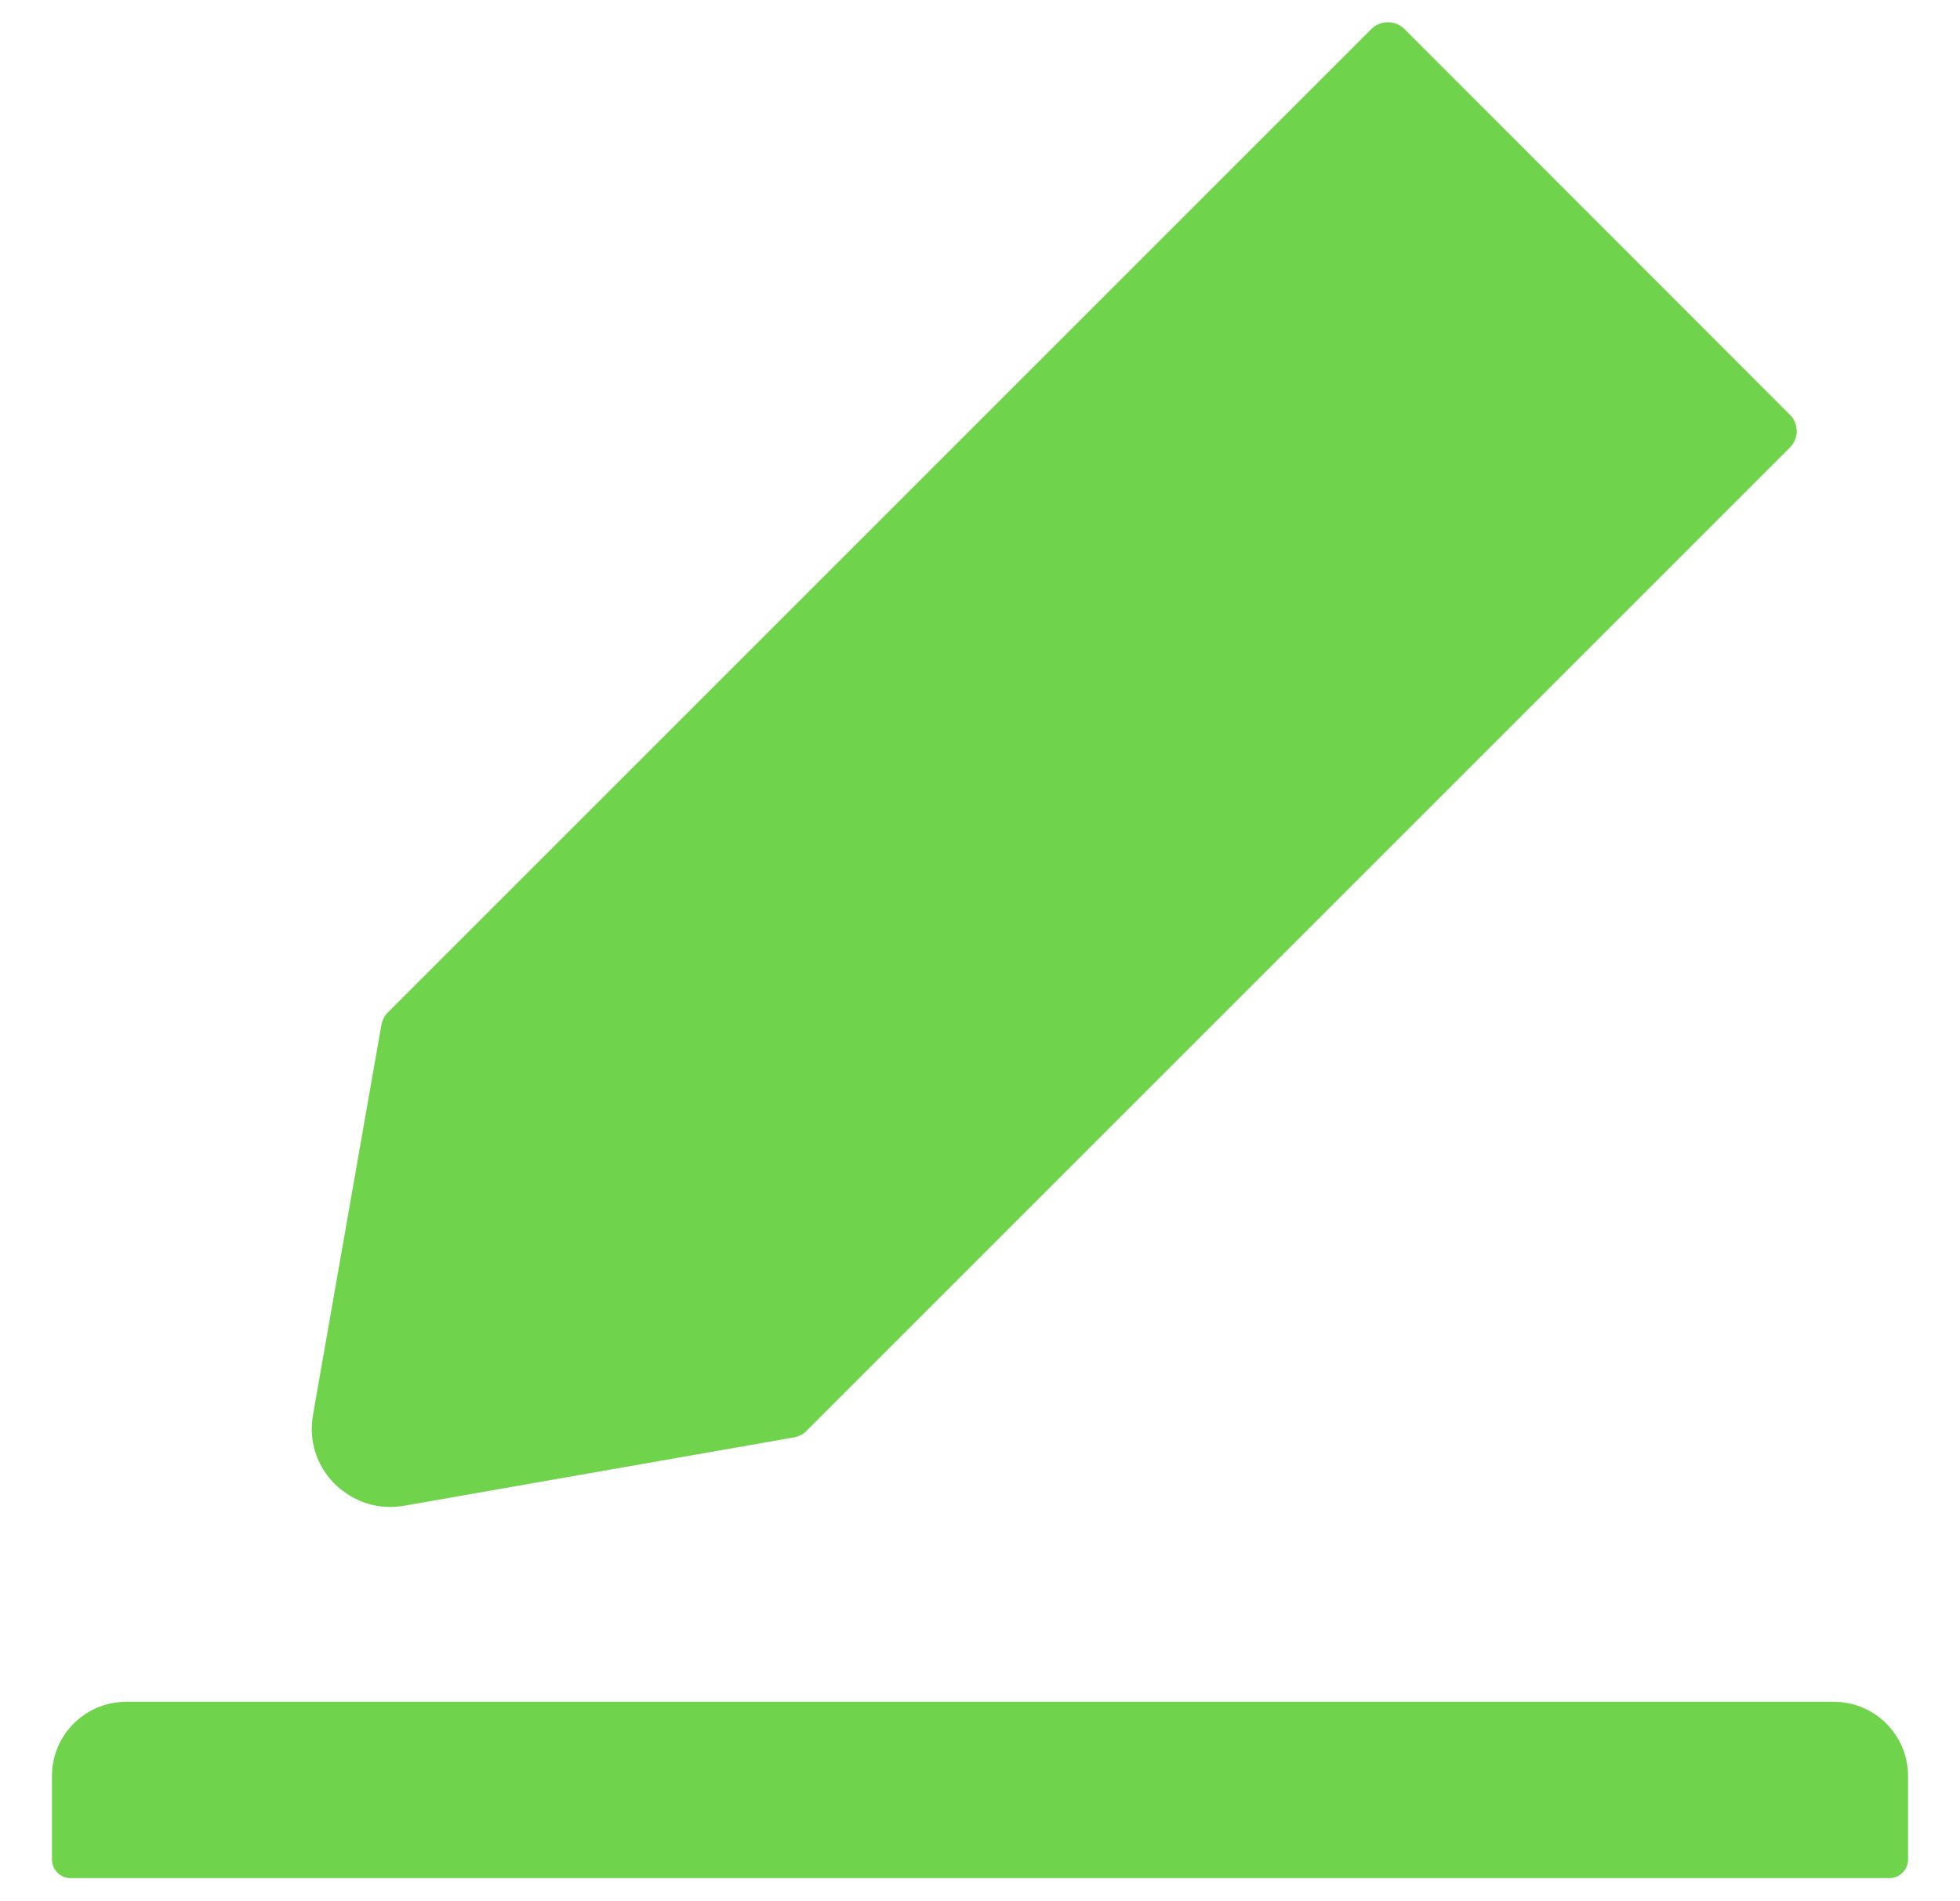
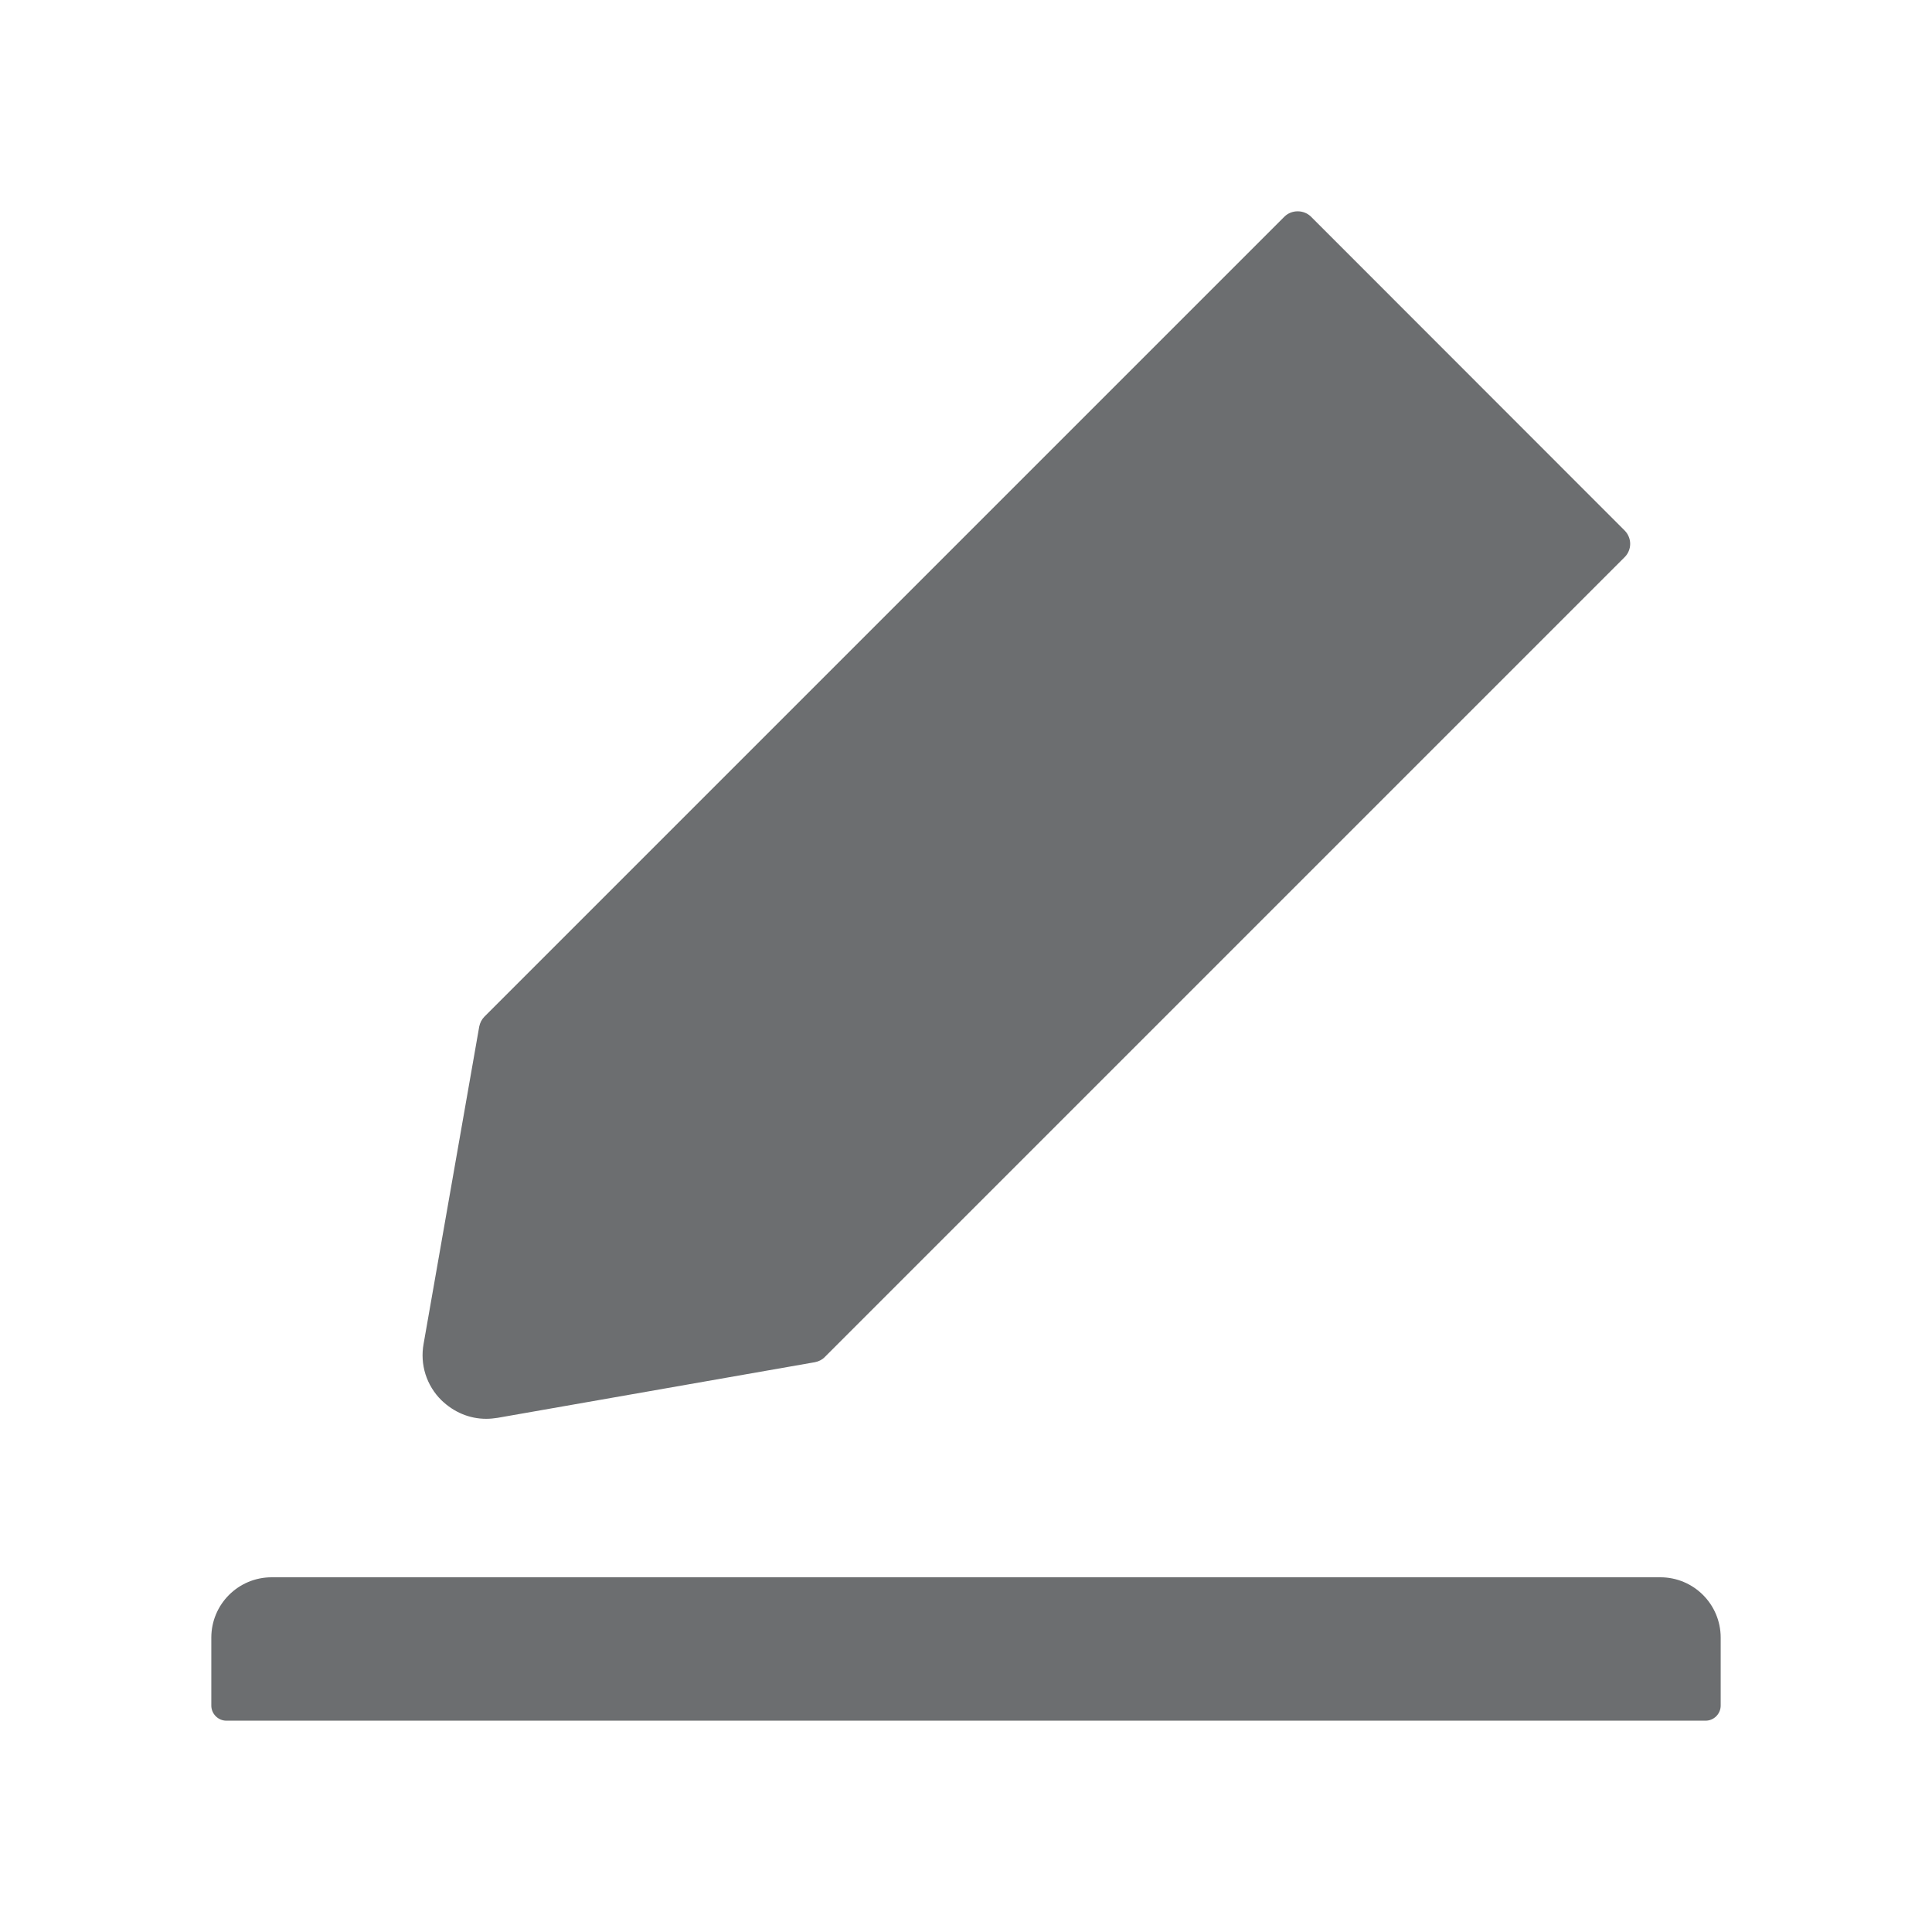
- <svg xmlns="http://www.w3.org/2000/svg" width="33" height="32" viewBox="0 0 33 32" fill="none">
-   <path d="M30.875 28.656H2.125C1.434 28.656 0.875 29.215 0.875 29.906V31.312C0.875 31.484 1.016 31.625 1.188 31.625H31.812C31.984 31.625 32.125 31.484 32.125 31.312V29.906C32.125 29.215 31.566 28.656 30.875 28.656ZM6.566 25.375C6.645 25.375 6.723 25.367 6.801 25.355L13.371 24.203C13.449 24.188 13.523 24.152 13.578 24.094L30.137 7.535C30.173 7.499 30.202 7.456 30.221 7.409C30.241 7.362 30.251 7.311 30.251 7.26C30.251 7.209 30.241 7.158 30.221 7.111C30.202 7.063 30.173 7.021 30.137 6.984L23.645 0.488C23.57 0.414 23.473 0.375 23.367 0.375C23.262 0.375 23.164 0.414 23.09 0.488L6.531 17.047C6.473 17.105 6.438 17.176 6.422 17.254L5.27 23.824C5.232 24.034 5.245 24.249 5.309 24.452C5.373 24.654 5.486 24.839 5.637 24.988C5.895 25.238 6.219 25.375 6.566 25.375Z" fill="#6FD34C" />
+ <svg xmlns="http://www.w3.org/2000/svg" width="40" height="40" viewBox="0 0 40 40" fill="none">
+   <path d="M34.375 32.656H5.625C4.934 32.656 4.375 33.215 4.375 33.906V35.312C4.375 35.484 4.516 35.625 4.688 35.625H35.312C35.484 35.625 35.625 35.484 35.625 35.312V33.906C35.625 33.215 35.066 32.656 34.375 32.656ZM10.066 29.375C10.145 29.375 10.223 29.367 10.301 29.355L16.871 28.203C16.949 28.188 17.023 28.152 17.078 28.094L33.637 11.535C33.673 11.499 33.702 11.456 33.721 11.409C33.741 11.362 33.751 11.311 33.751 11.26C33.751 11.209 33.741 11.158 33.721 11.111C33.702 11.063 33.673 11.021 33.637 10.984L27.145 4.488C27.07 4.414 26.973 4.375 26.867 4.375C26.762 4.375 26.664 4.414 26.59 4.488L10.031 21.047C9.973 21.105 9.938 21.176 9.922 21.254L8.77 27.824C8.732 28.034 8.745 28.249 8.809 28.452C8.873 28.654 8.986 28.839 9.137 28.988C9.395 29.238 9.719 29.375 10.066 29.375Z" fill="#6C6E70" />
</svg>
